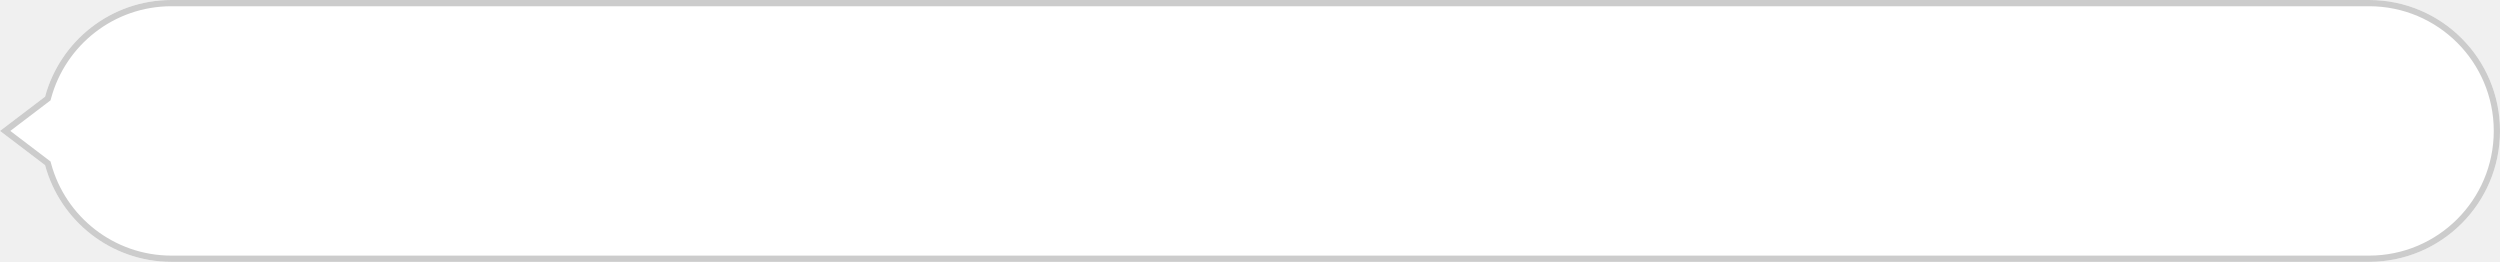
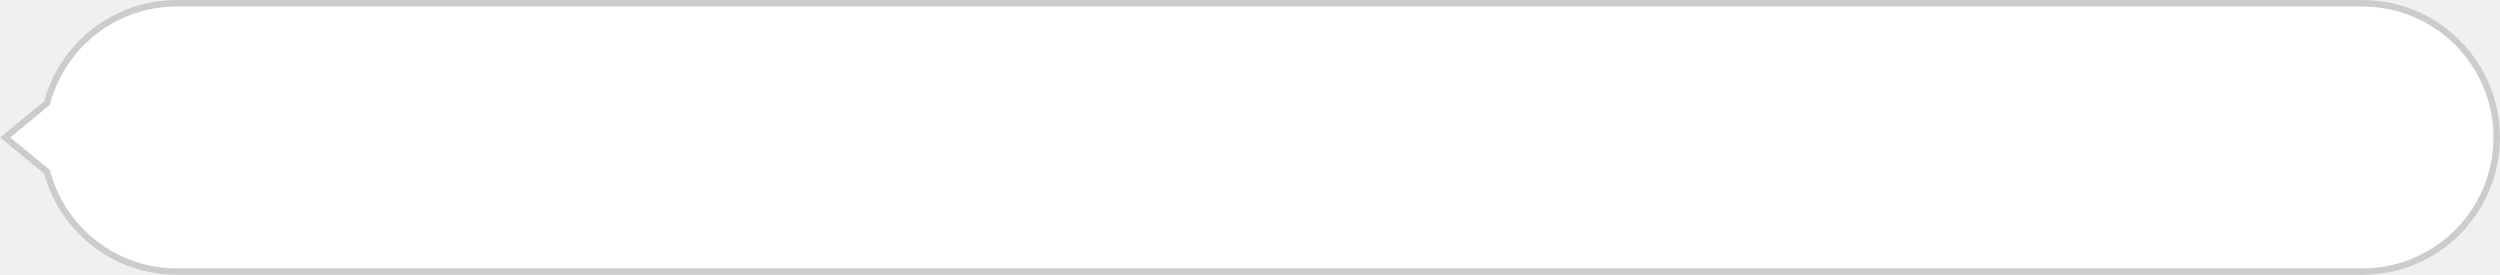
- <svg xmlns="http://www.w3.org/2000/svg" width="401" height="42" viewBox="0 0 401 42" fill="none">
+ <svg xmlns="http://www.w3.org/2000/svg" width="382" height="42" viewBox="0 0 382 42" fill="none">
  <mask id="path-1-inside-1" fill="white">
-     <path fill-rule="evenodd" clip-rule="evenodd" d="M7.228 26.492L0 21L7.228 15.508C9.643 6.573 17.805 0 27.503 0H380C391.598 0 401 9.402 401 21C401 32.598 391.598 42 380 42H27.503C17.805 42 9.643 35.427 7.228 26.492Z" />
+     <path fill-rule="evenodd" clip-rule="evenodd" d="M6.741 26.552L0 21L6.741 15.448C9.176 6.544 17.324 0 27 0H361C372.598 0 382 9.402 382 21C382 32.598 372.598 42 361 42H27C17.324 42 9.176 35.456 6.741 26.552Z" />
  </mask>
-   <path fill-rule="evenodd" clip-rule="evenodd" d="M7.228 26.492L0 21L7.228 15.508C9.643 6.573 17.805 0 27.503 0H380C391.598 0 401 9.402 401 21C401 32.598 391.598 42 380 42H27.503C17.805 42 9.643 35.427 7.228 26.492Z" fill="white" />
-   <path d="M7.228 26.492L8.194 26.232L8.105 25.902L7.833 25.696L7.228 26.492ZM0 21L-0.605 20.204L-1.653 21L-0.605 21.796L0 21ZM7.228 15.508L7.833 16.304L8.105 16.098L8.194 15.768L7.228 15.508ZM7.833 25.696L0.605 20.204L-0.605 21.796L6.623 27.289L7.833 25.696ZM0.605 21.796L7.833 16.304L6.623 14.711L-0.605 20.204L0.605 21.796ZM8.194 15.768C10.493 7.259 18.268 1 27.503 1V-1C17.342 -1 8.792 5.887 6.263 15.247L8.194 15.768ZM27.503 1H380V-1H27.503V1ZM380 1C391.045 1 400 9.954 400 21H402C402 8.85 392.15 -1 380 -1V1ZM400 21C400 32.046 391.045 41 380 41V43C392.15 43 402 33.15 402 21H400ZM380 41H27.503V43H380V41ZM27.503 41C18.268 41 10.493 34.741 8.194 26.232L6.263 26.753C8.792 36.113 17.342 43 27.503 43V41Z" fill="#CCCCCC" mask="url(#path-1-inside-1)" />
+   <path fill-rule="evenodd" clip-rule="evenodd" d="M6.741 26.552L0 21L6.741 15.448C9.176 6.544 17.324 0 27 0H361C372.598 0 382 9.402 382 21C382 32.598 372.598 42 361 42H27C17.324 42 9.176 35.456 6.741 26.552Z" fill="white" />
+   <path d="M6.741 26.552L7.706 26.288L7.622 25.982L7.377 25.78L6.741 26.552ZM0 21L-0.636 20.228L-1.573 21L-0.636 21.772L0 21ZM6.741 15.448L7.377 16.22L7.622 16.018L7.706 15.712L6.741 15.448ZM7.377 25.78L0.636 20.228L-0.636 21.772L6.106 27.324L7.377 25.78ZM0.636 21.772L7.377 16.22L6.106 14.676L-0.636 20.228L0.636 21.772ZM7.706 15.712C10.025 7.232 17.786 1 27 1V-1C16.861 -1 8.327 5.857 5.777 15.184L7.706 15.712ZM27 1H361V-1H27V1ZM361 1C372.046 1 381 9.954 381 21H383C383 8.85 373.15 -1 361 -1V1ZM381 21C381 32.046 372.045 41 361 41V43C373.15 43 383 33.15 383 21H381ZM361 41H27V43H361V41ZM27 41C17.786 41 10.025 34.768 7.706 26.288L5.777 26.816C8.327 36.143 16.861 43 27 43V41Z" fill="#CCCCCC" mask="url(#path-1-inside-1)" />
</svg>
